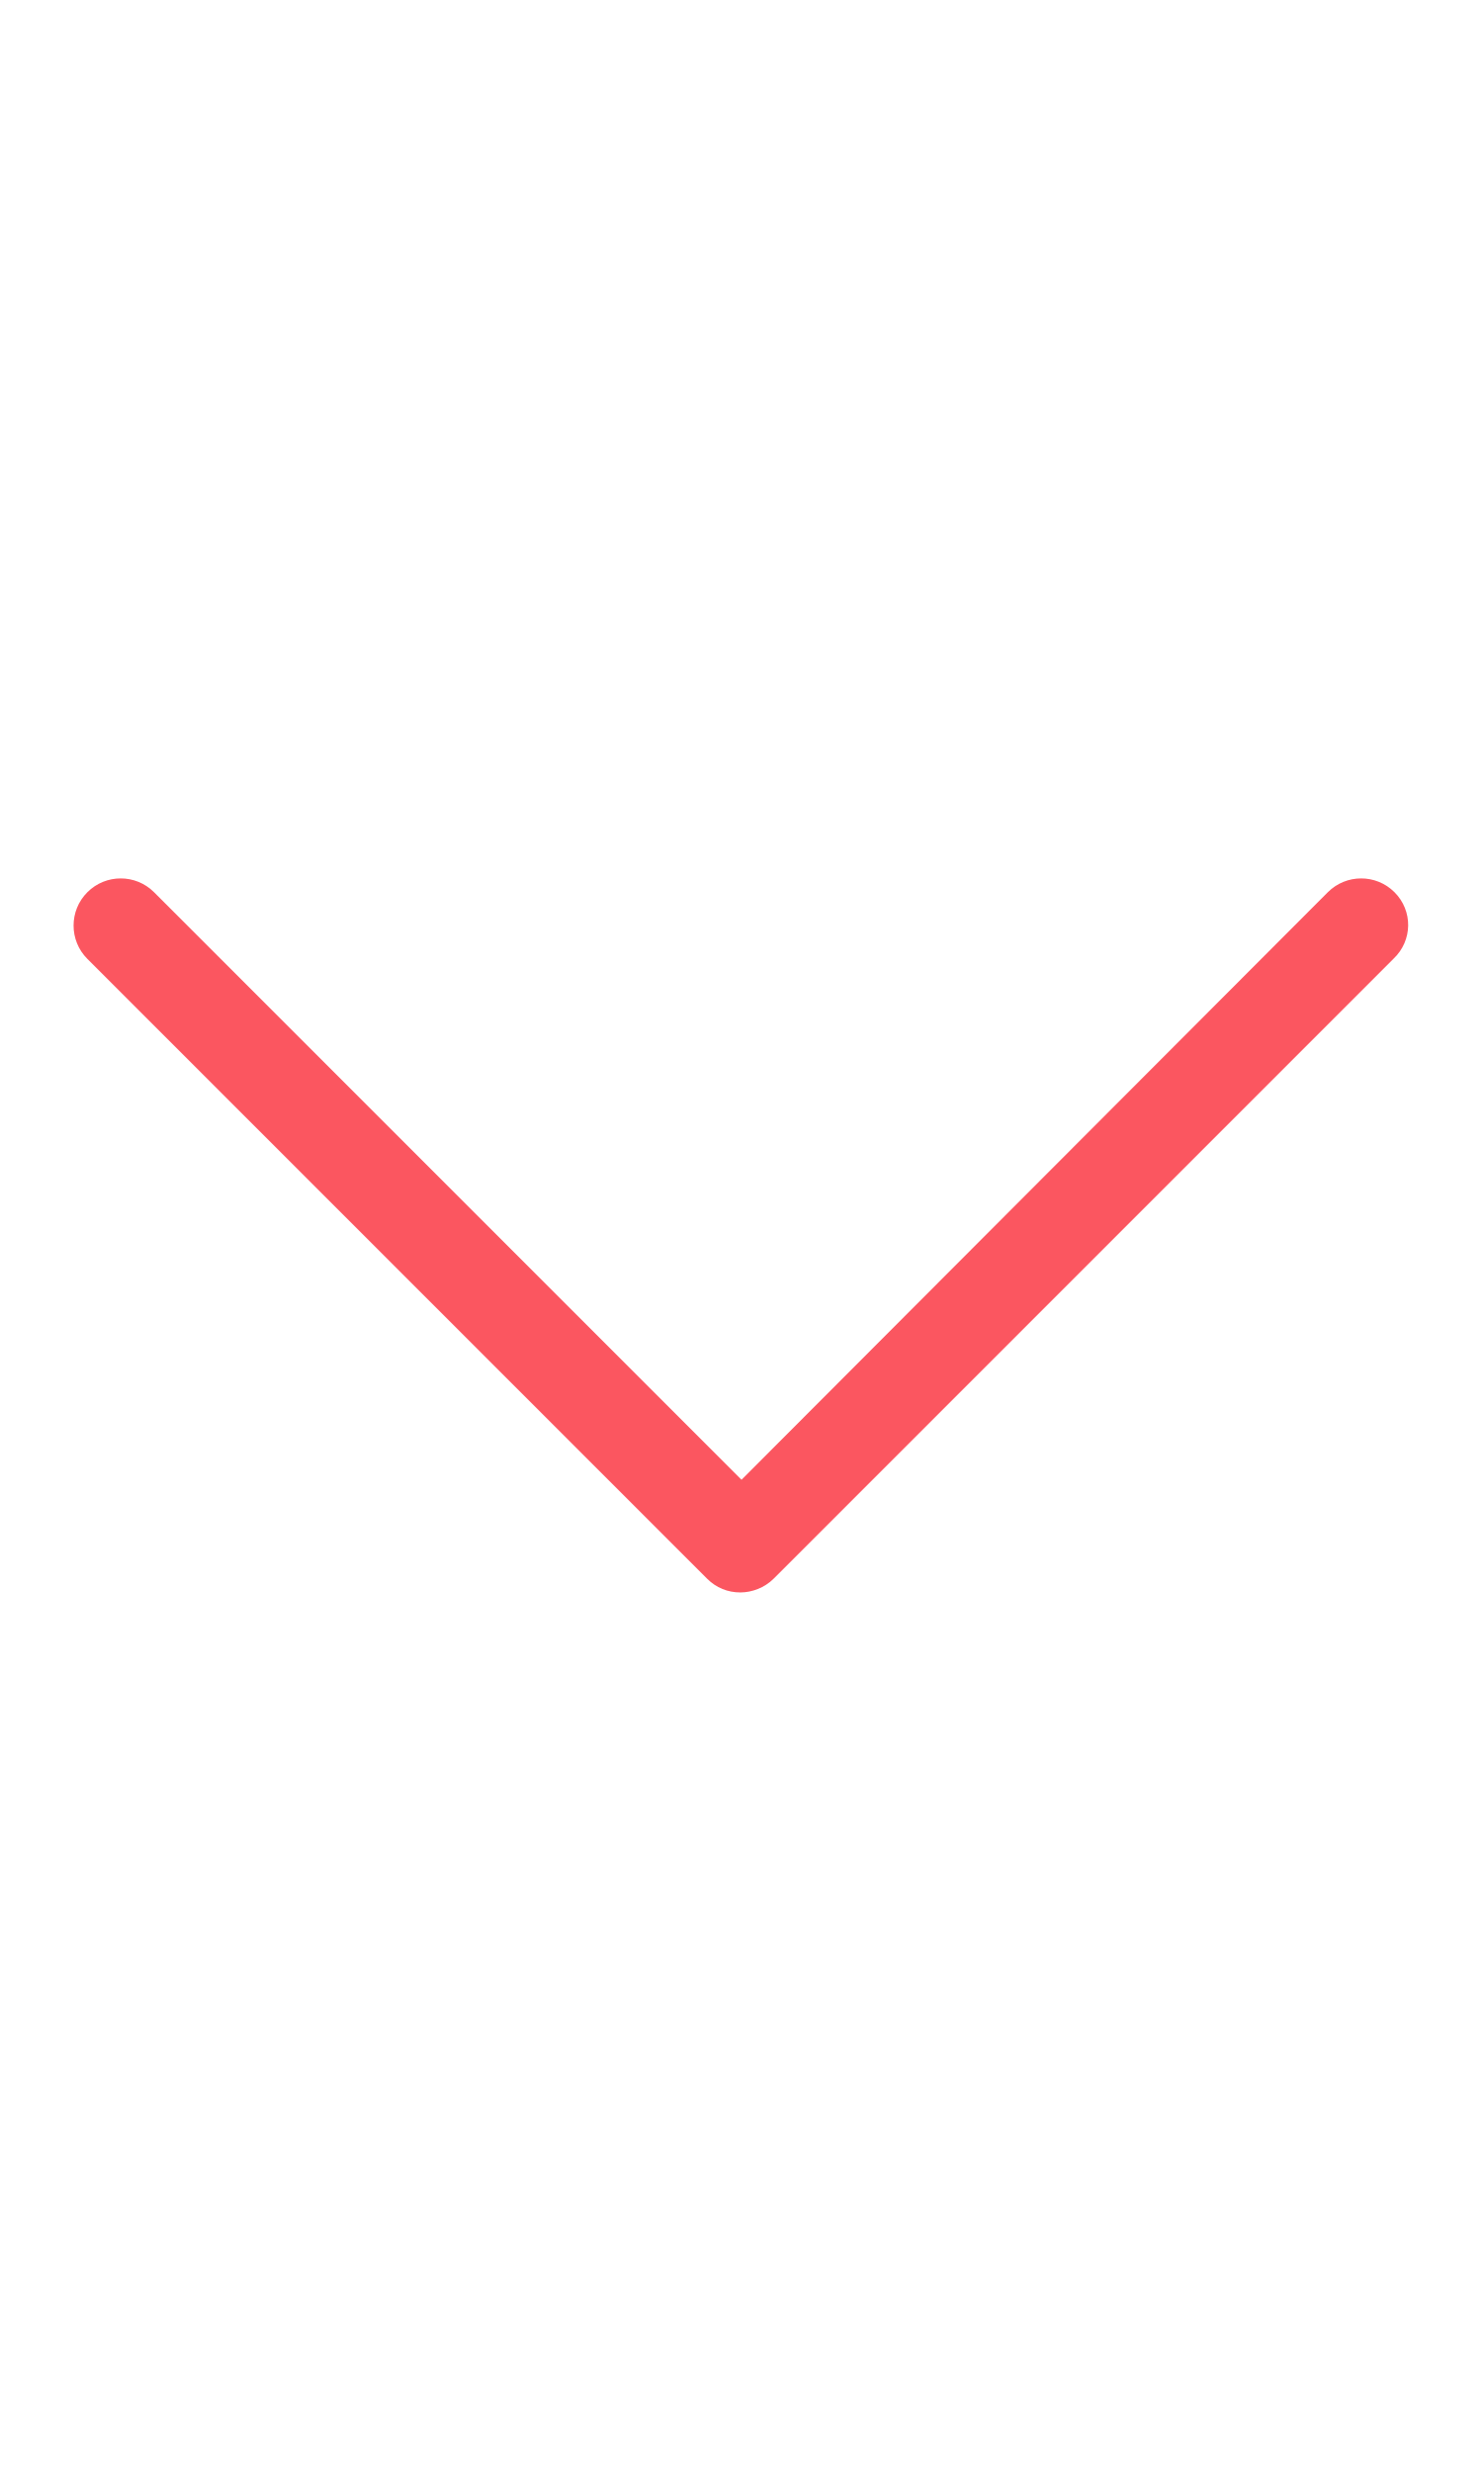
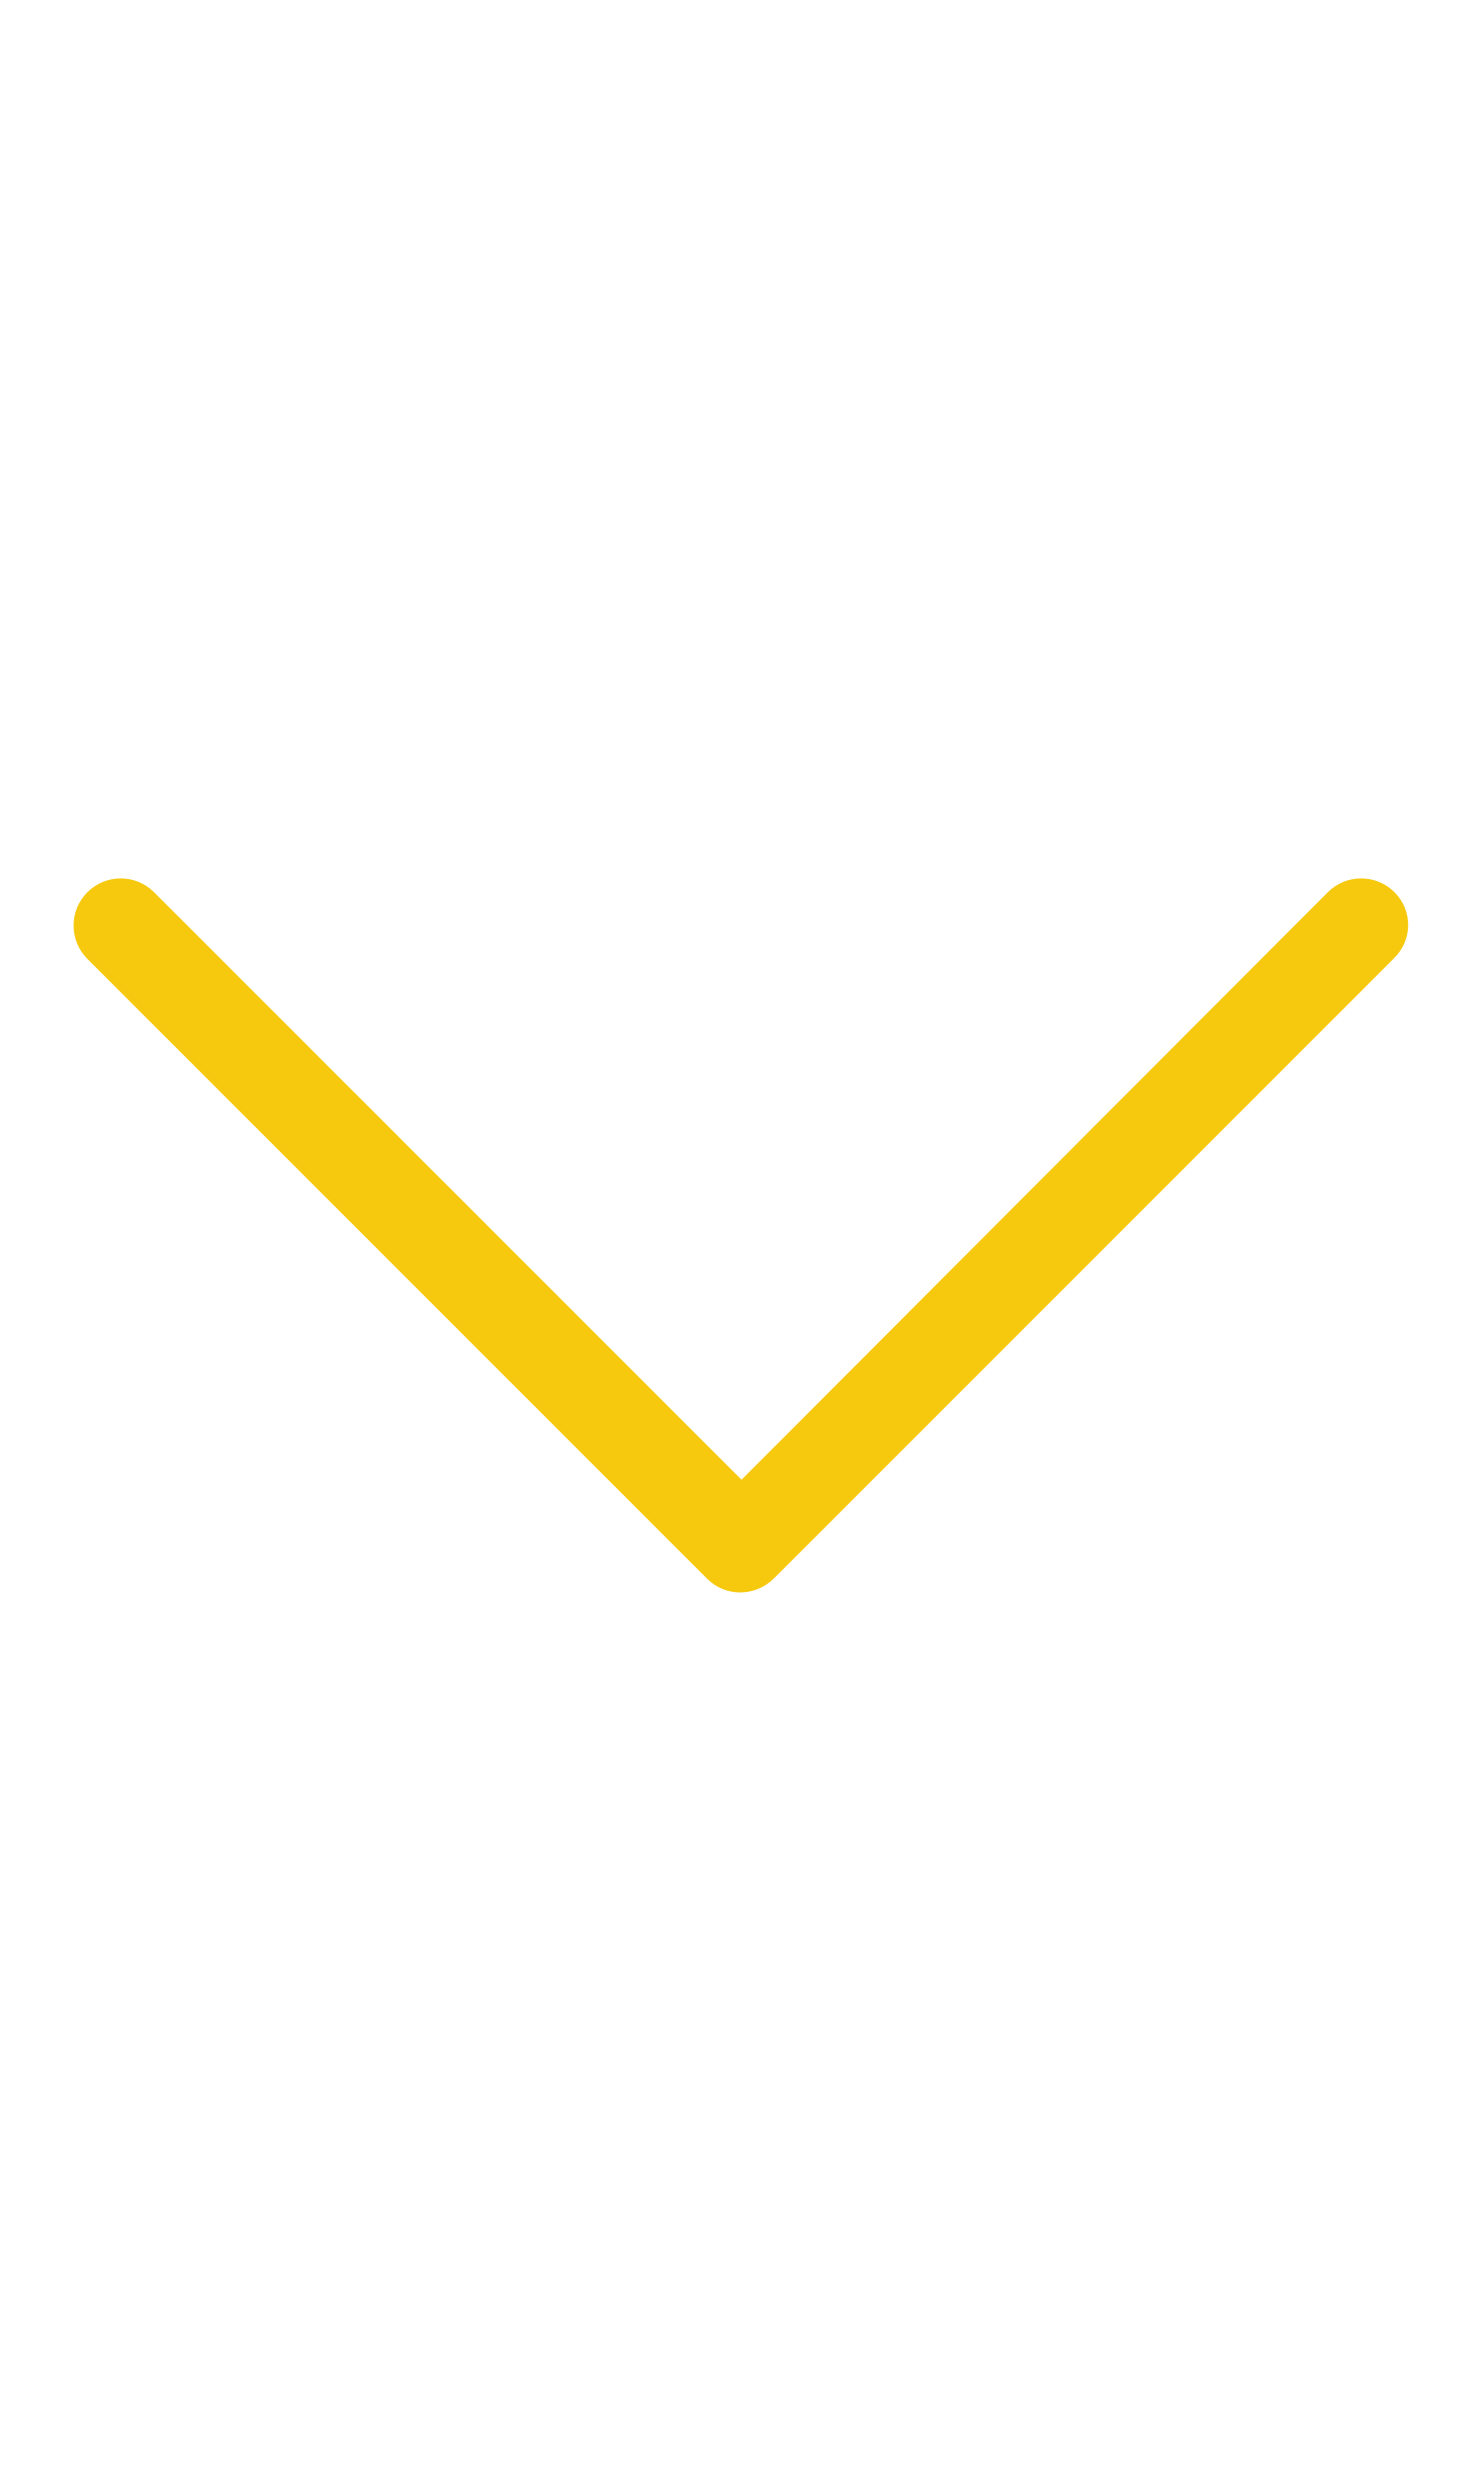
<svg xmlns="http://www.w3.org/2000/svg" version="1.1" id="圖層_1" x="0px" y="0px" width="425.201px" height="708.66px" viewBox="0 0 425.201 708.66" enable-background="new 0 0 425.201 708.66" xml:space="preserve">
  <g>
-     <path fill="#FB5660" d="M399.82,255.776c-5.272-5.274-13.844-5.274-19.117,0L212.6,424.208L44.168,255.776   c-5.272-5.274-13.844-5.274-19.117,0c-5.272,5.274-5.272,13.844,0,19.118l177.661,177.661c2.638,2.638,5.934,3.955,9.56,3.955   c3.296,0,6.922-1.317,9.559-3.955l177.662-177.661C405.094,269.62,405.094,261.05,399.82,255.776z" />
+     <path fill="#F6C90E" d="M399.82,255.776c-5.271-5.274-13.844-5.274-19.117,0L212.6,424.208L44.168,255.776   c-5.271-5.274-13.844-5.274-19.117,0c-5.271,5.274-5.271,13.844,0,19.118l177.661,177.661c2.639,2.639,5.935,3.955,9.561,3.955   c3.296,0,6.922-1.316,9.559-3.955l177.662-177.661C405.094,269.62,405.094,261.05,399.82,255.776z" />
  </g>
</svg>
